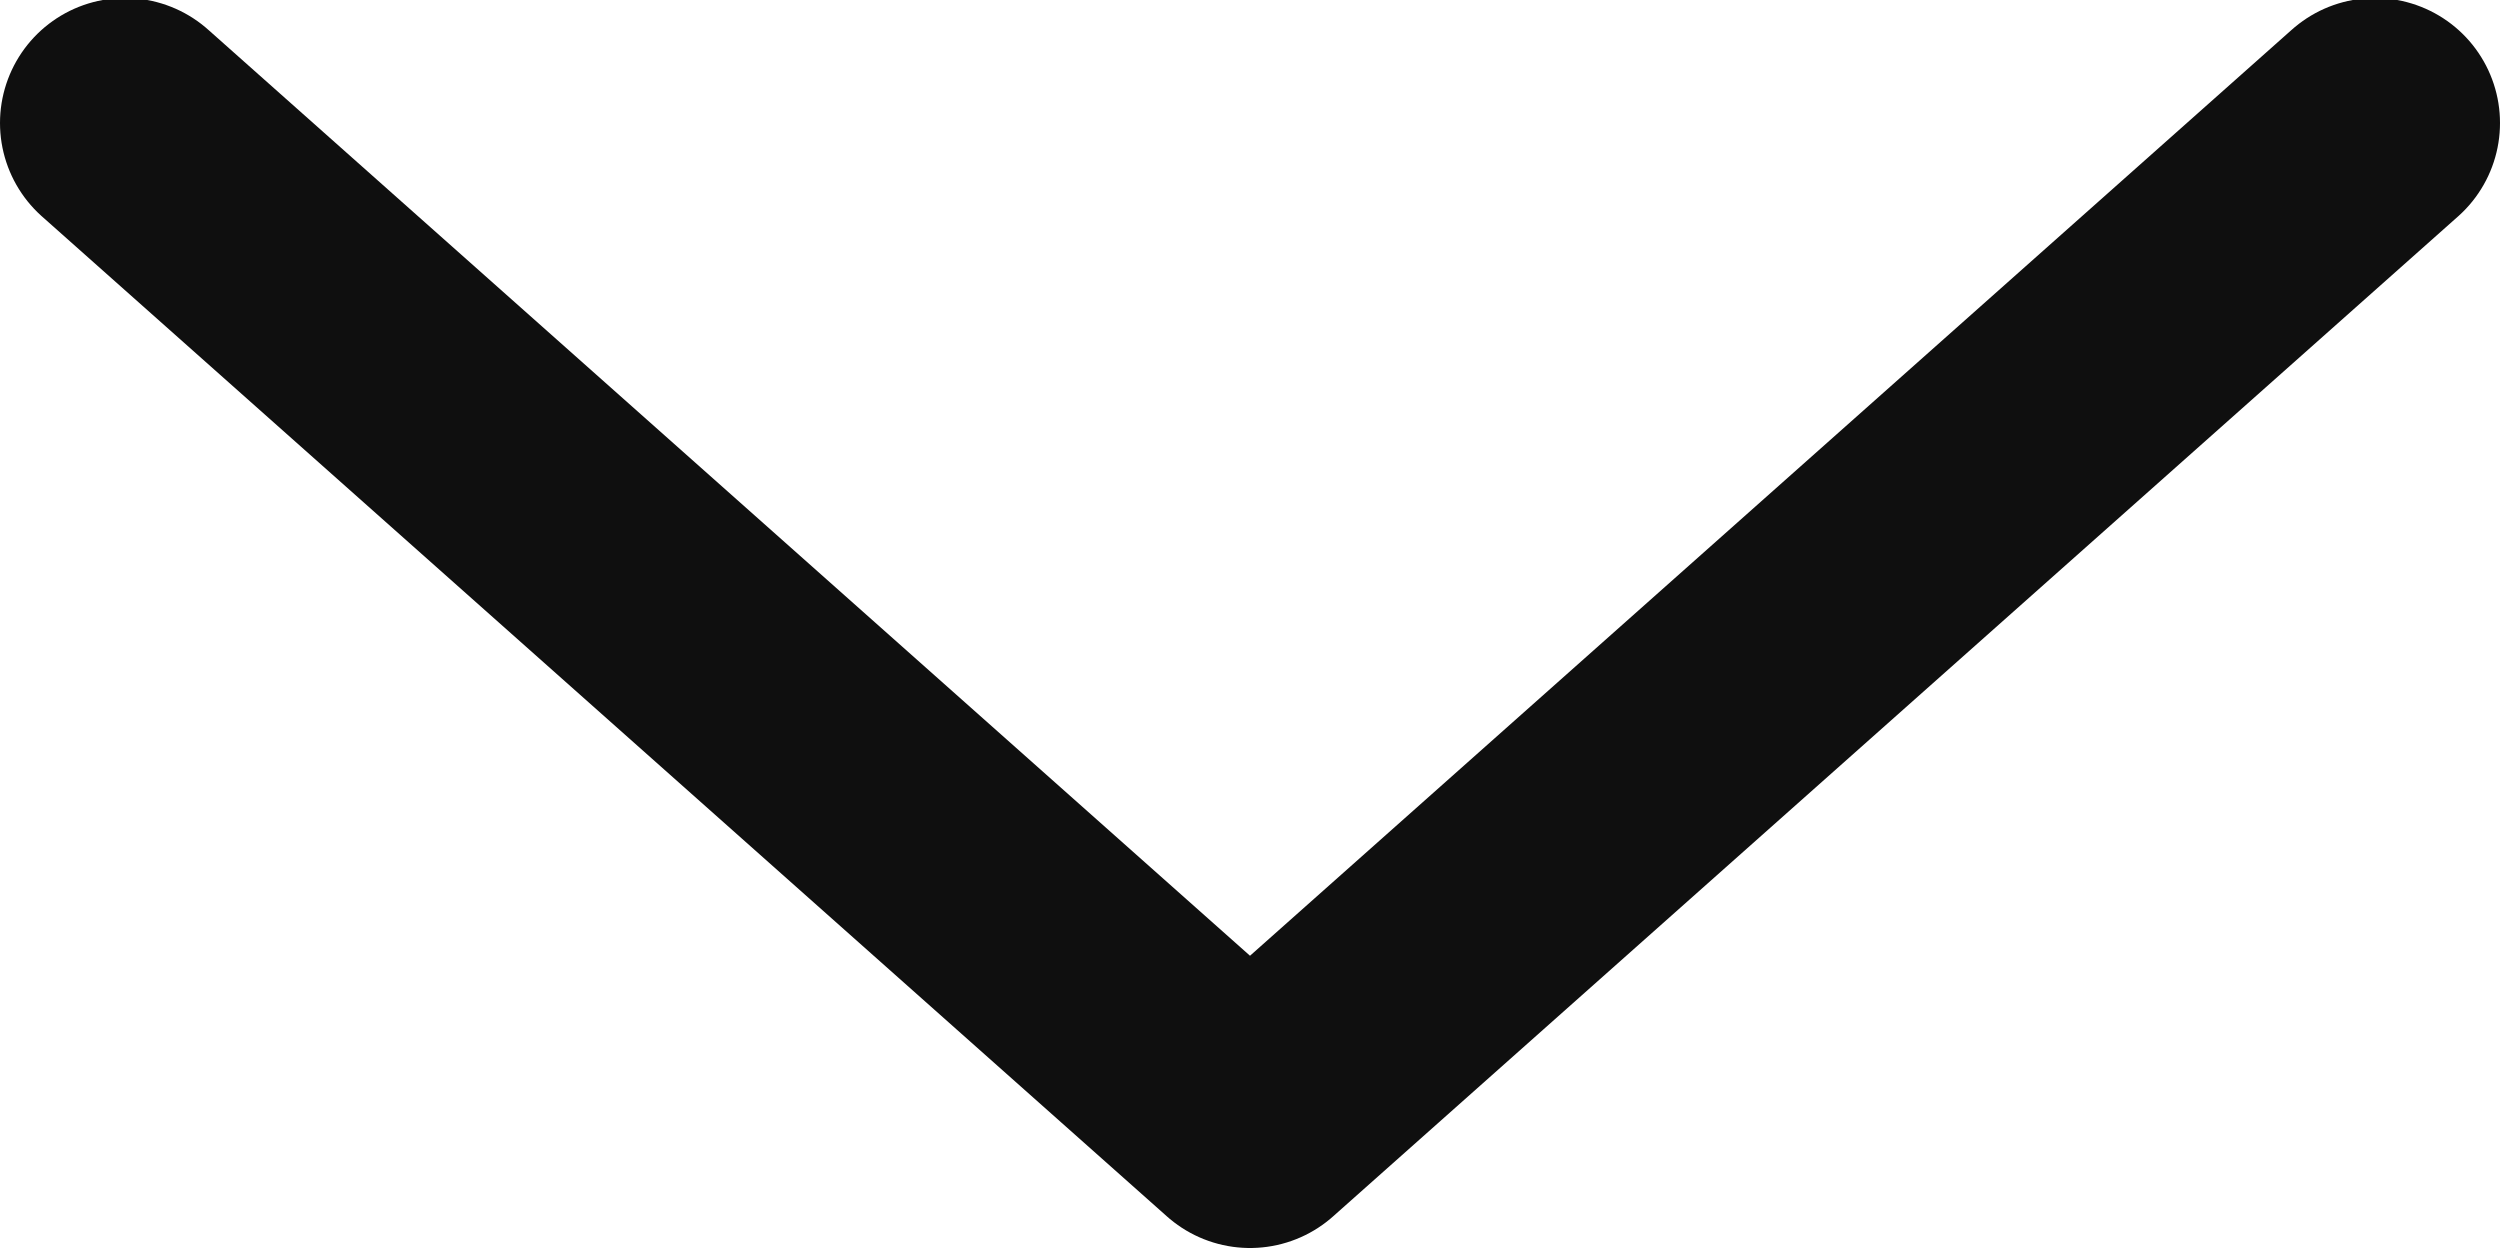
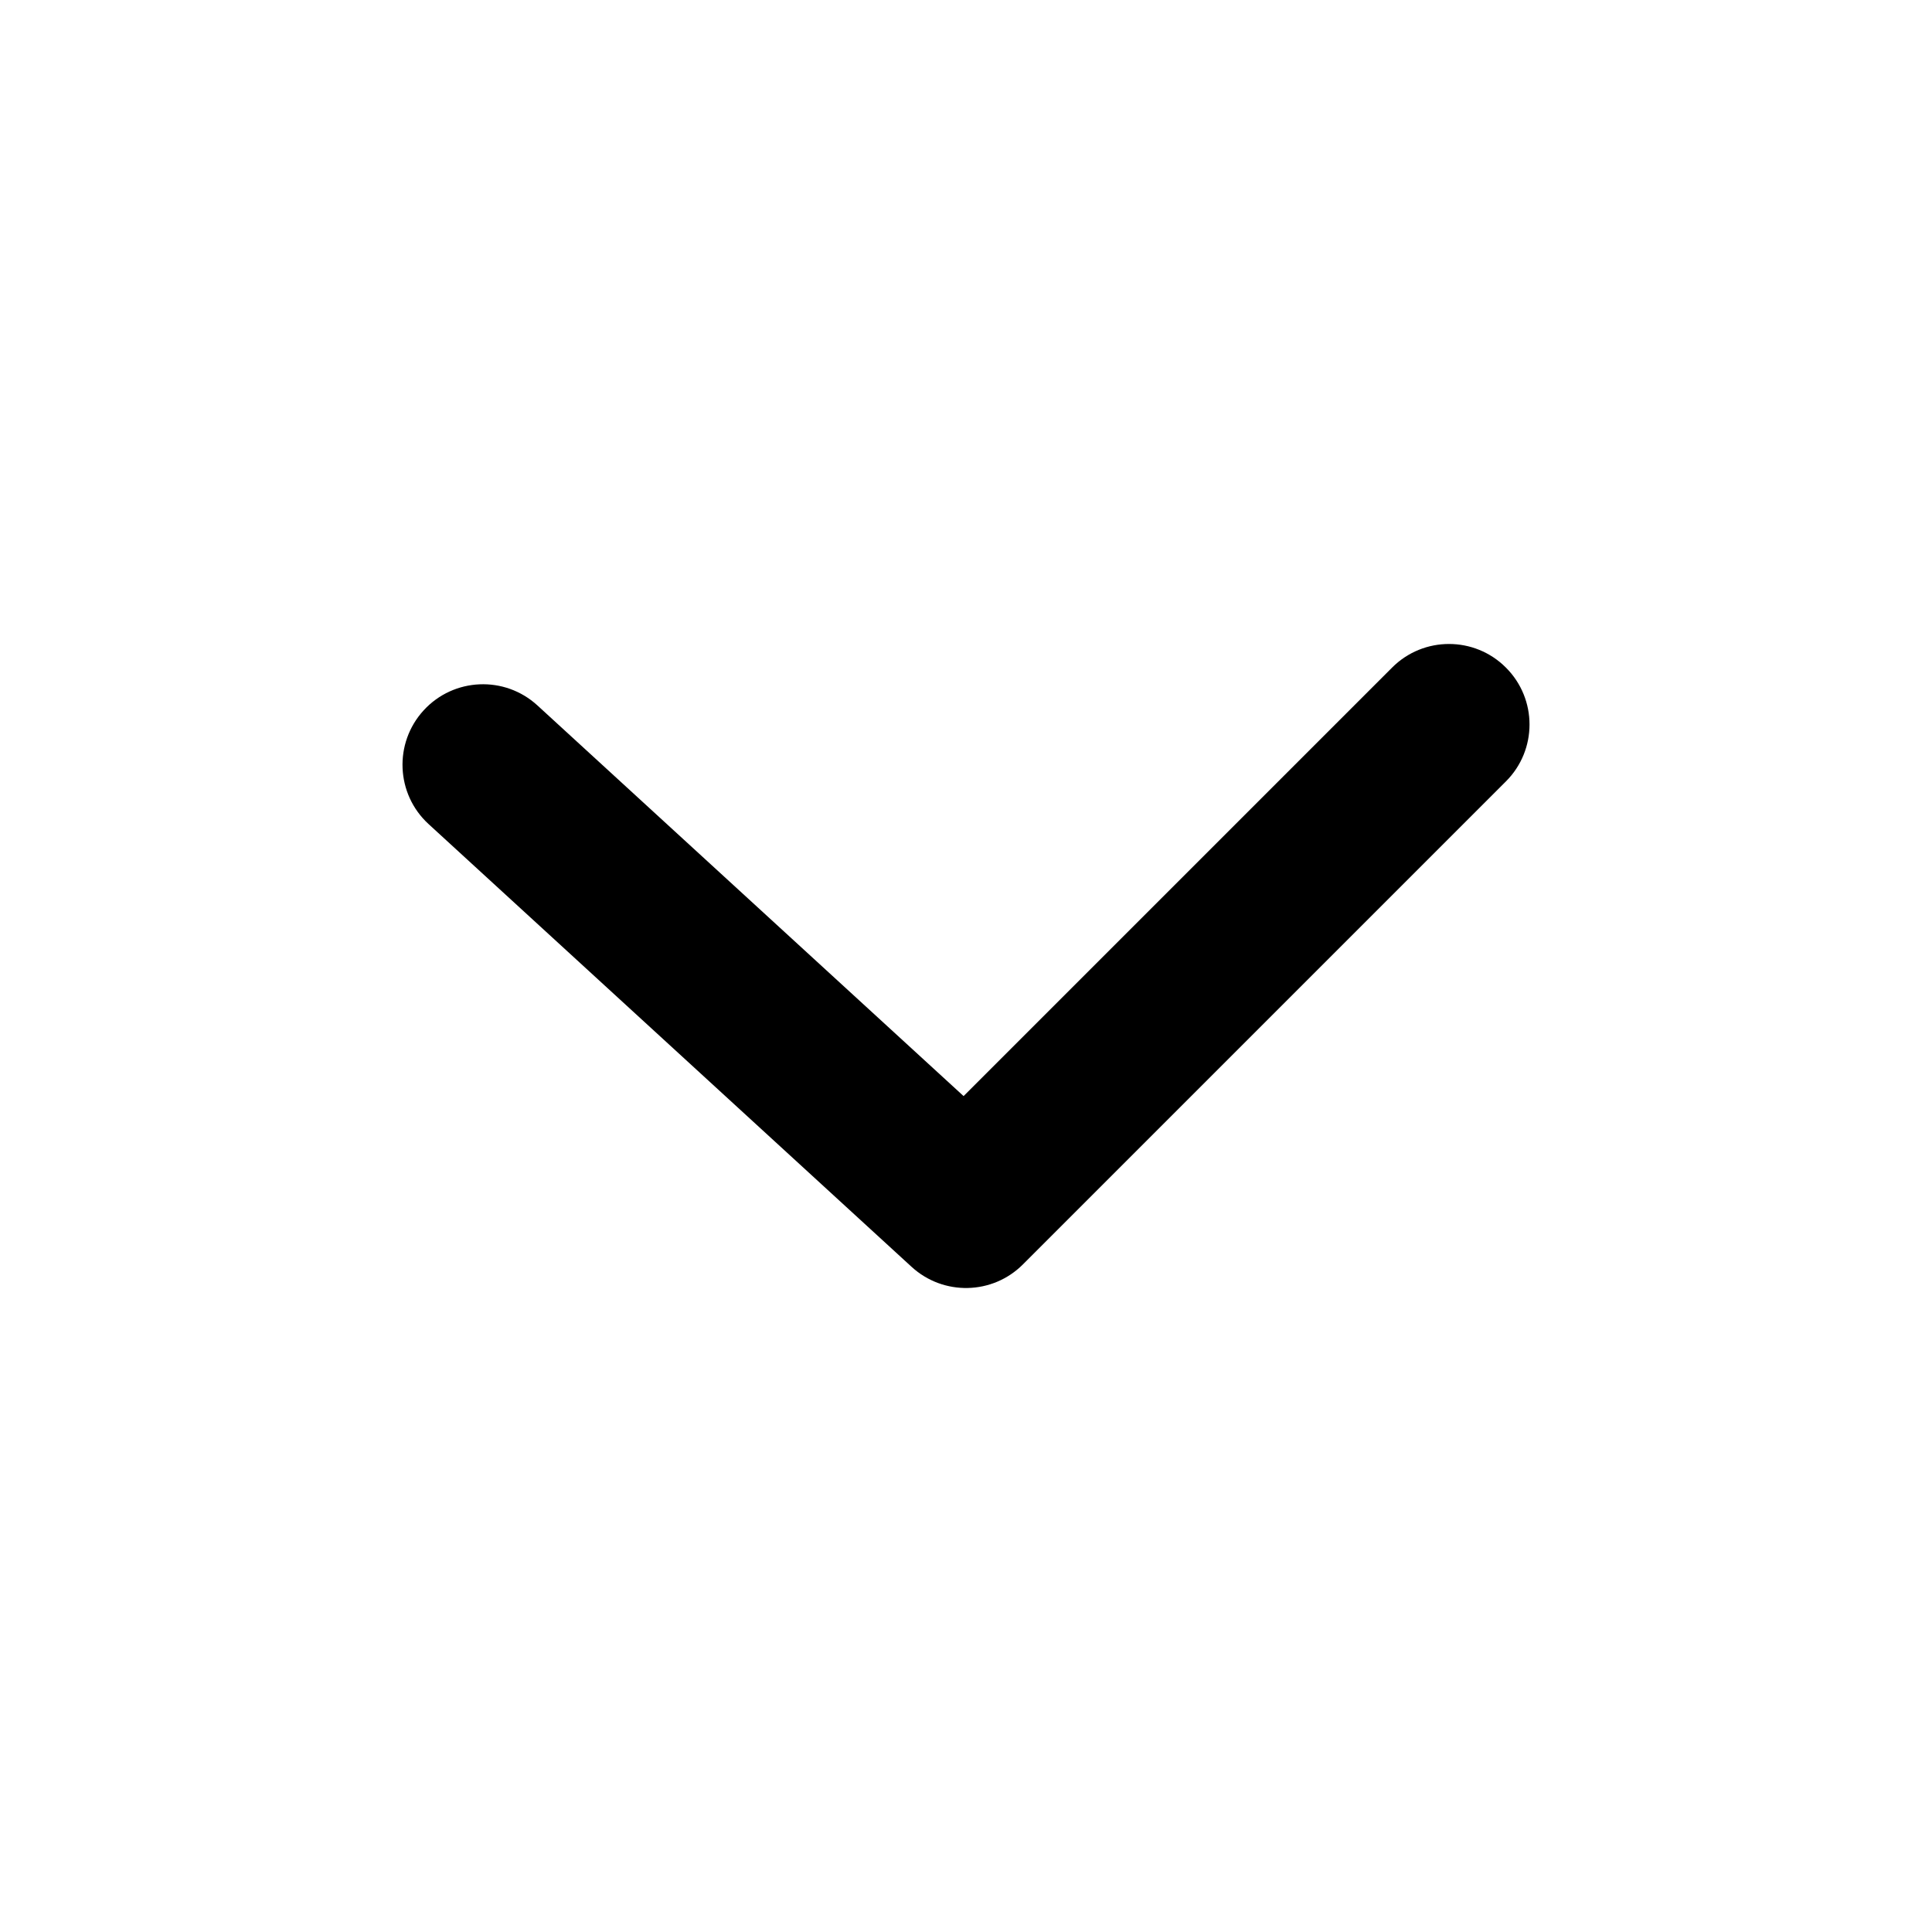
- <svg xmlns="http://www.w3.org/2000/svg" viewBox="0 0 20 10">
-   <path fill="none" stroke="#0f0f0f" stroke-linecap="round" stroke-linejoin="round" stroke-miterlimit="20" stroke-width="2" d="M19 .984v0l-9 8v0l-9-8v0" />
+ <svg xmlns="http://www.w3.org/2000/svg" viewBox="0 0 24 24" fill="none">
+   <path d="M17.293 8.293C17.683 7.902 18.317 7.902 18.707 8.293C19.098 8.683 19.098 9.317 18.707 9.707L12.707 15.707C12.329 16.086 11.719 16.099 11.324 15.737L5.324 10.237C4.917 9.864 4.89 9.231 5.263 8.824C5.636 8.417 6.269 8.39 6.676 8.763L11.97 13.616L17.293 8.293Z" fill="black" />
</svg>
